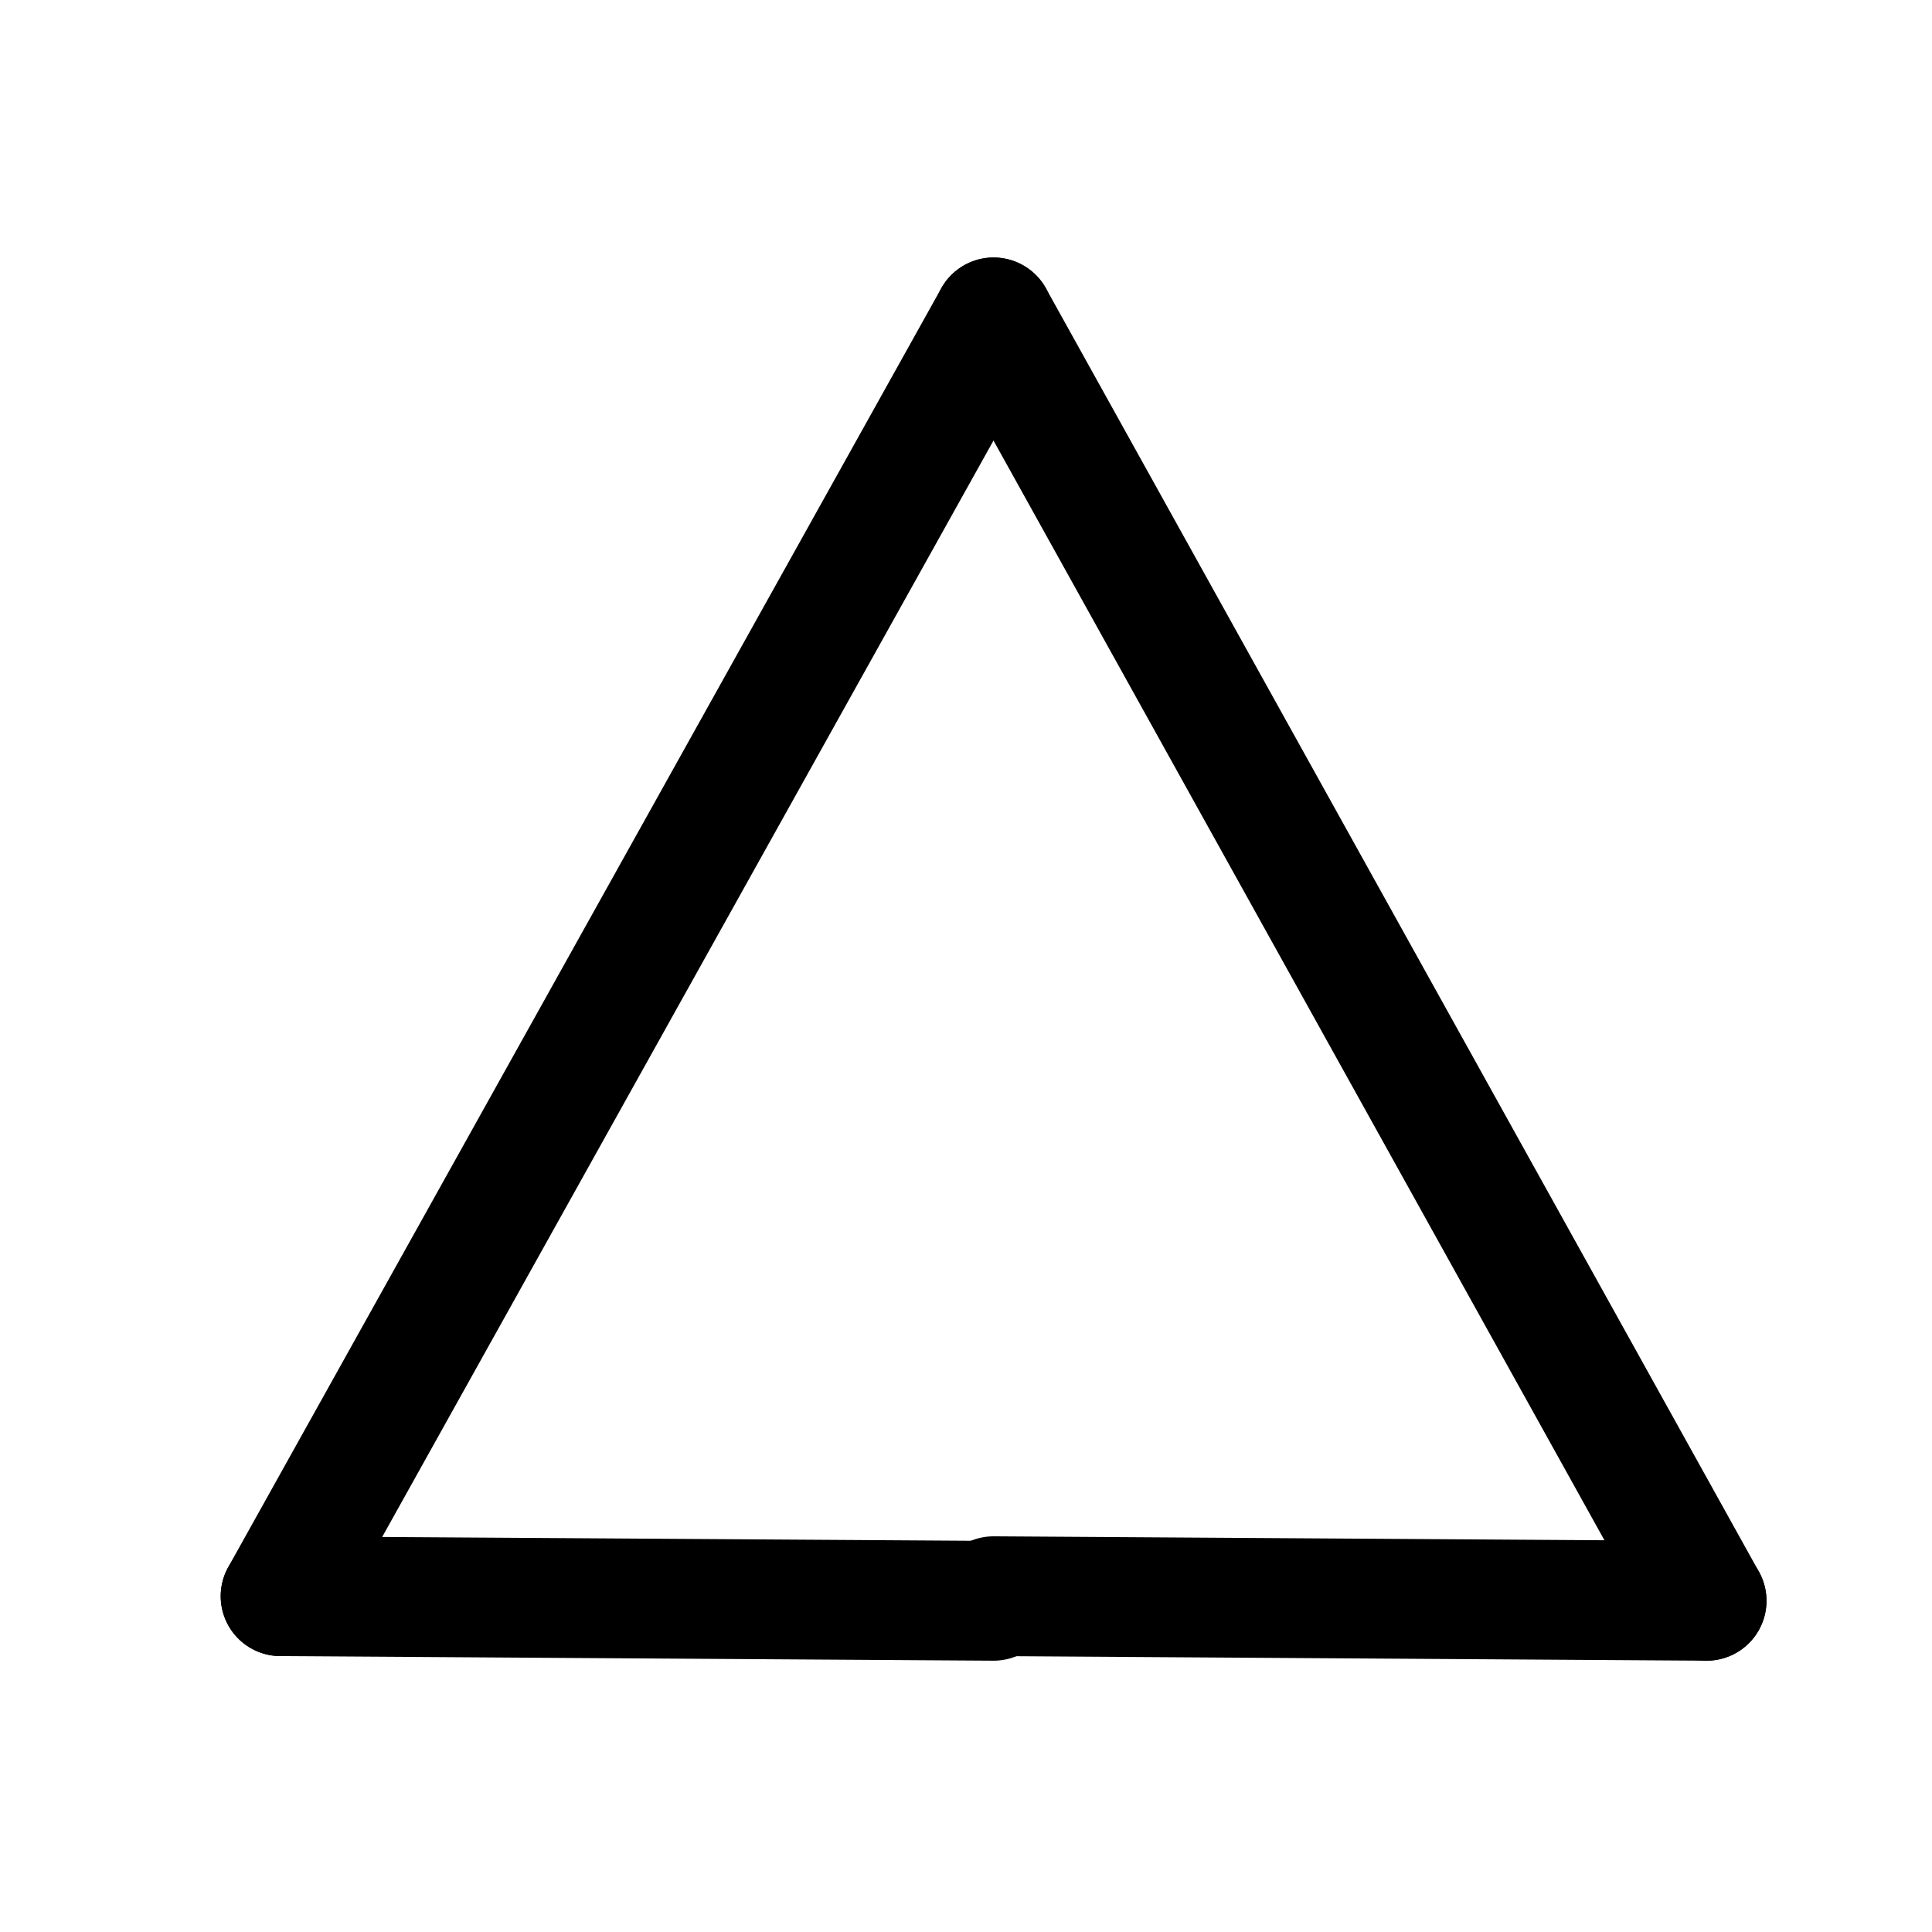
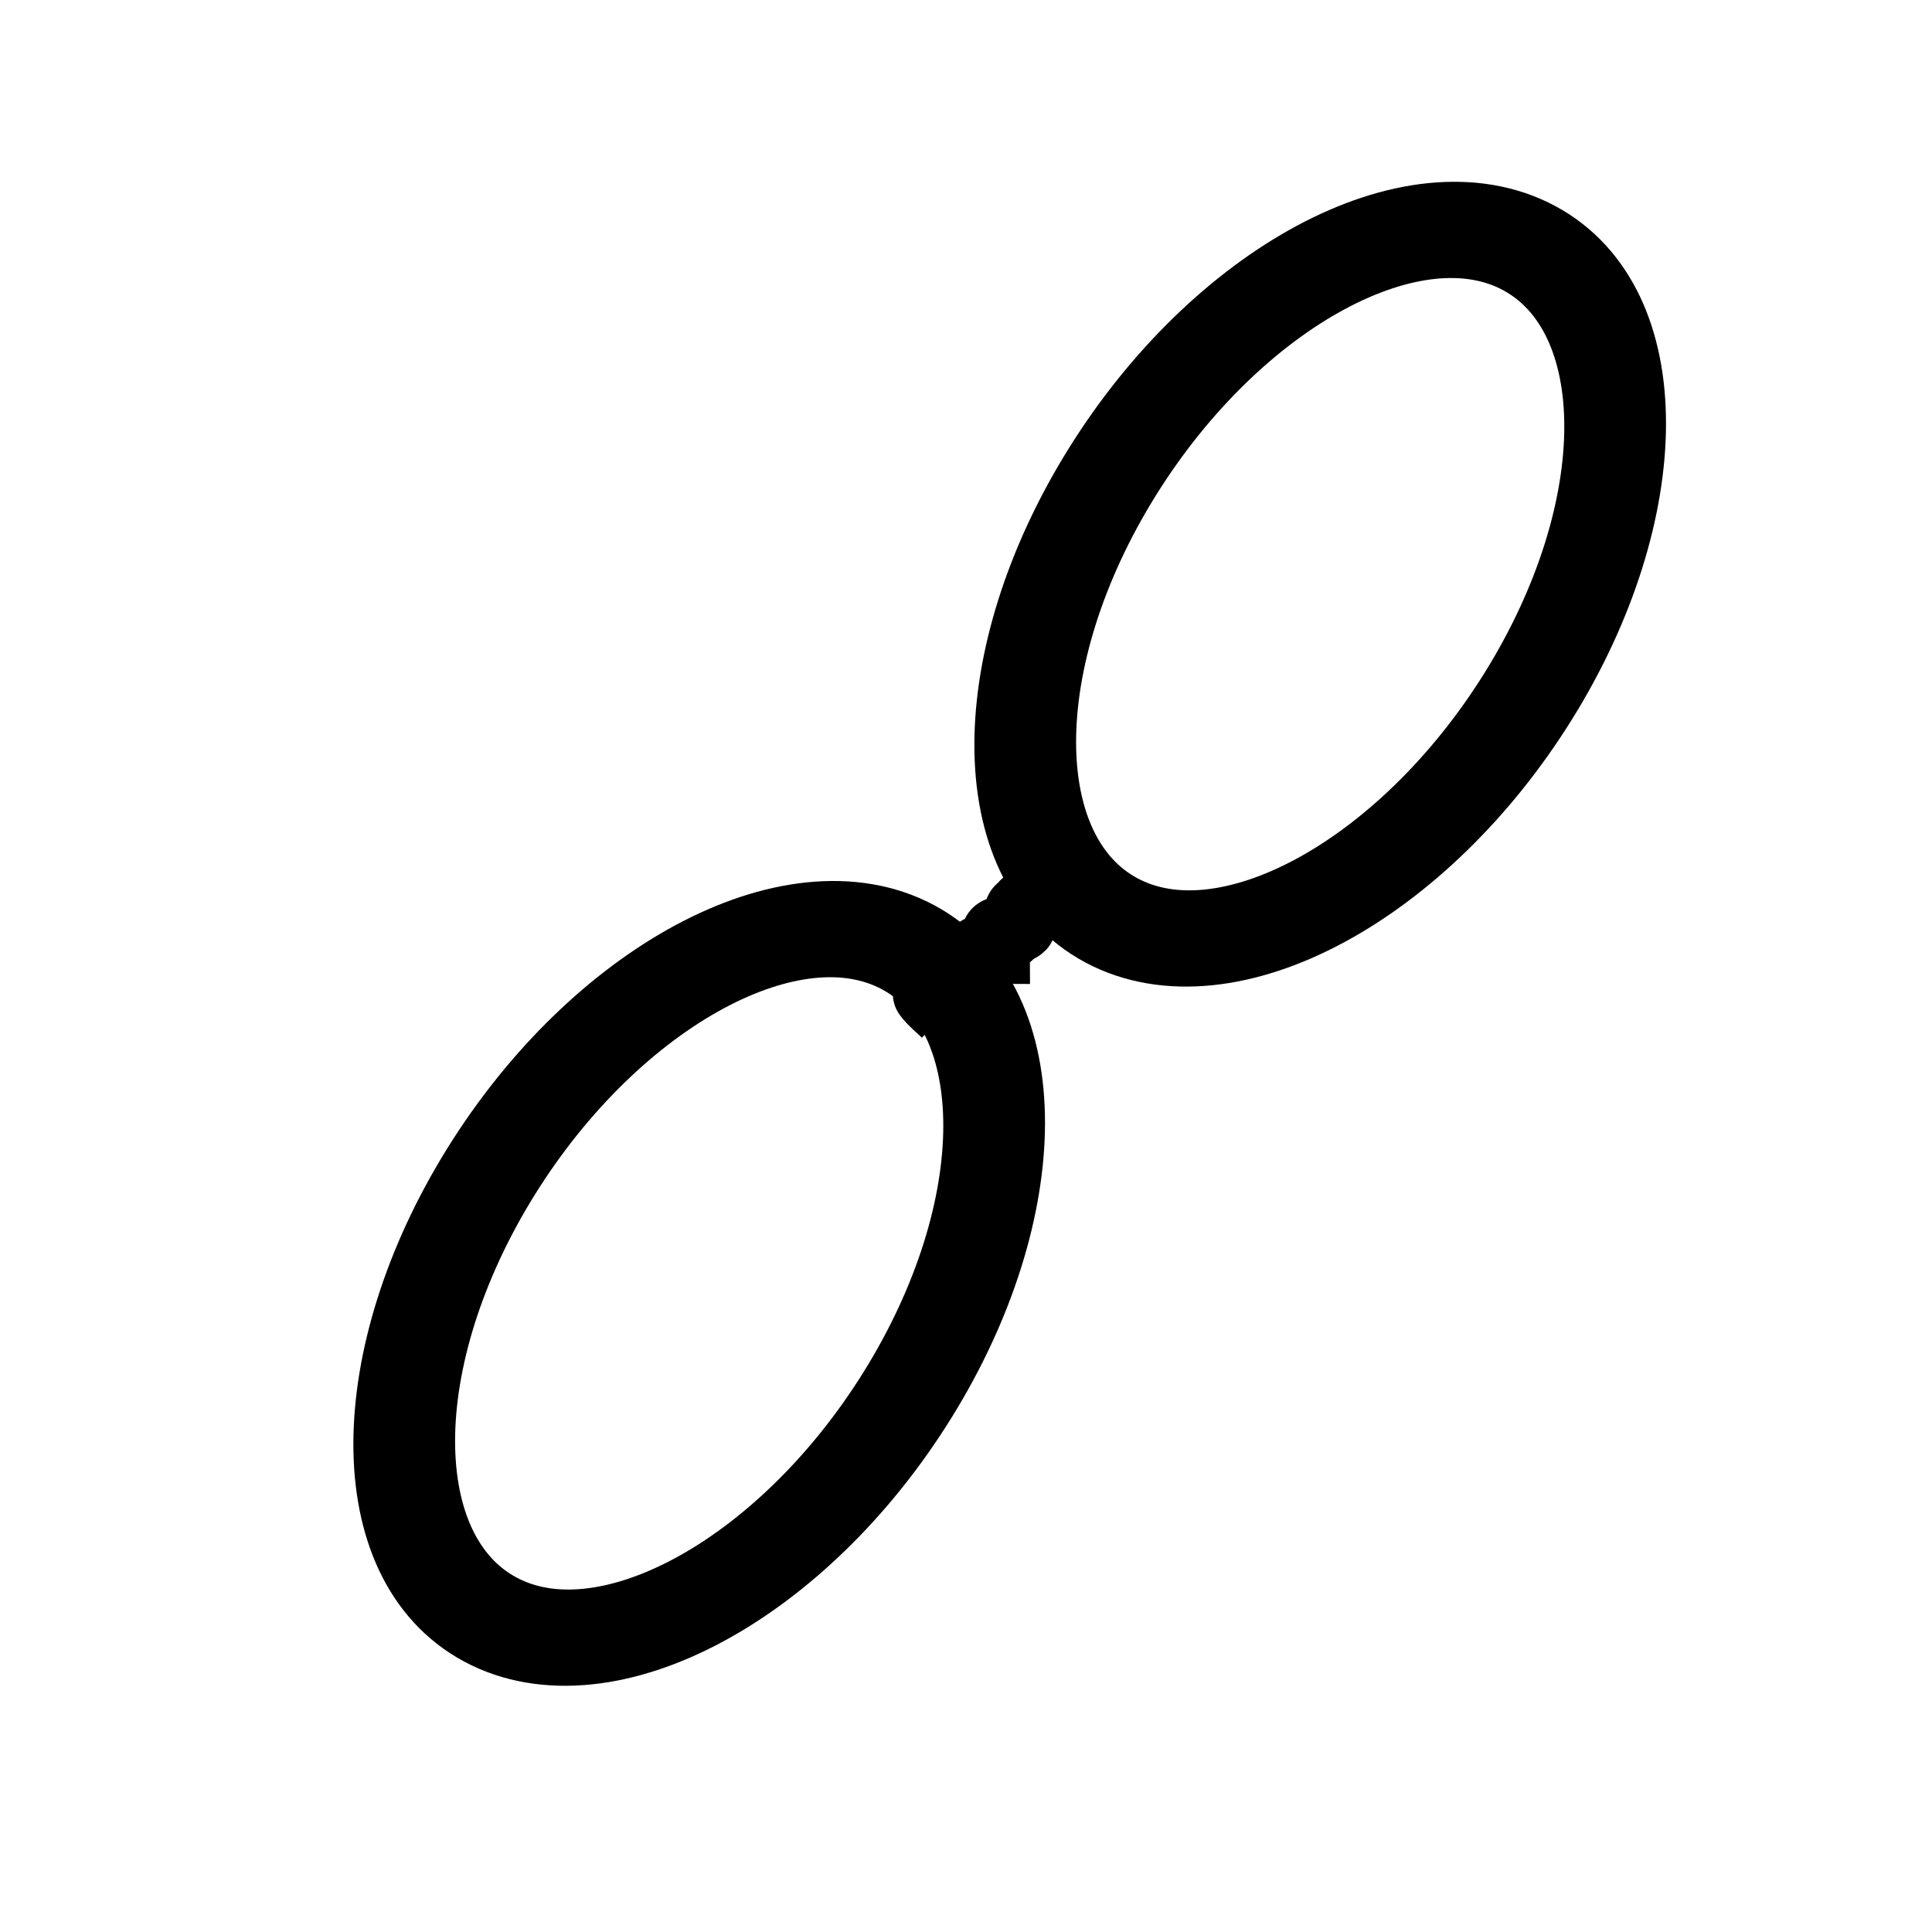
<svg xmlns="http://www.w3.org/2000/svg" width="300" height="300" viewBox="0 0 79.375 79.375" version="1.1" id="svg3727">
  <defs id="defs3721" />
  <g id="layer1" transform="translate(0,-217.625)">
-     <path style="fill:none;stroke:#000000;stroke-width:4.921;stroke-linecap:round;stroke-linejoin:miter;stroke-opacity:1;stroke-miterlimit:4;stroke-dasharray:none" d="M 40.821,230.665 11.528,283.204" id="path3737" />
-     <path id="path3739" d="M 40.821,283.393 11.528,283.204" style="fill:none;stroke:#000000;stroke-width:4.921;stroke-linecap:round;stroke-linejoin:miter;stroke-opacity:1;stroke-miterlimit:4;stroke-dasharray:none" />
-     <path style="fill:none;stroke:#000000;stroke-width:4.921;stroke-linecap:round;stroke-linejoin:miter;stroke-opacity:1;stroke-miterlimit:4;stroke-dasharray:none" d="M 70.115,283.393 40.821,283.204" id="path3741" />
-     <path id="path3743" d="m 40.821,230.665 29.293,52.728" style="fill:none;stroke:#000000;stroke-width:4.921;stroke-linecap:round;stroke-linejoin:miter;stroke-opacity:1;stroke-miterlimit:4;stroke-dasharray:none" />
+     <ellipse style="fill:none;stroke:#000000;stroke-width:4.068;stroke-linecap:round;stroke-miterlimit:4;stroke-dasharray:none;stroke-opacity:1" id="path4609" cx="167.448" cy="225.13" rx="9.708" ry="16.259" transform="matrix(0.8812545,0.472642,-0.5278655,0.849328,0,0)" />
+     <ellipse transform="matrix(0.8812545,0.472642,-0.5278655,0.849328,0,0)" ry="16.259" rx="9.708" cy="187.68" cx="173.967" id="ellipse4611" style="fill:none;stroke:#000000;stroke-width:4.068;stroke-linecap:round;stroke-miterlimit:4;stroke-dasharray:none;stroke-opacity:1" />
+     <path style="fill:none;stroke:#000000;stroke-width:2.99;stroke-linecap:butt;stroke-linejoin:miter;stroke-opacity:1;stroke-miterlimit:4;stroke-dasharray:none" d="m 38.932,259.202 c -0.252,-0.252 -0.542,-0.471 -0.756,-0.756 -0.038,-0.05 0.144,0.044 0.189,0 0,-0.504 -0.063,0.063 0.189,-0.189 0.045,-0.045 -0.045,-0.144 0,-0.189 0.045,-0.044 0.144,0.044 0.189,0 0.045,-0.044 -0.045,-0.144 0,-0.189 0.391,-0.391 -0.015,0.598 0.378,-0.189 0.028,-0.056 -0.045,-0.144 0,-0.189 0.094,-0.095 0.472,0.095 0.567,0 0.045,-0.044 -0.045,-0.144 0,-0.189 0.089,-0.089 0.289,0.089 0.378,0 0.089,-0.089 -0.089,-0.289 0,-0.378 0.045,-0.044 0.144,0.045 0.189,0 0.045,-0.044 -0.045,-0.144 0,-0.189 0.089,-0.089 0.289,0.089 0.378,0 0.045,-0.044 -0.045,-0.144 0,-0.189 0.045,-0.044 0.126,0 0.189,0 0,-0.063 -0.045,-0.144 0,-0.189 0.045,-0.045 0.144,0.044 0.189,0 0.089,-0.089 -0.089,-0.289 0,-0.378 0.089,-0.089 0.289,0.089 0.378,0 0.045,-0.044 -0.045,-0.144 0,-0.189 0.045,-0.044 0.133,0.028 0.189,0 0.787,-0.393 -0.202,0.013 0.189,-0.378 0.045,-0.045 0.144,0.044 0.189,0 0.089,-0.089 -0.089,-0.289 0,-0.378 0.045,-0.044 0.144,0.045 0.189,0 0.045,-0.044 -0.045,-0.144 0,-0.189 0.045,-0.044 0.144,0.044 0.189,0 0.045,-0.044 -0.045,-0.144 0,-0.189 0.045,-0.044 0.144,0.044 0.189,0 0.045,-0.044 -0.045,-0.144 0,-0.189 0.045,-0.045 0.144,0.044 0.189,0 0.094,-0.095 -0.094,-0.472 0,-0.567 0.045,-0.044 0.144,0.044 0.189,0 0.009,-0.009 0,-0.856 0,-0.945" id="path4613" />
  </g>
</svg>
